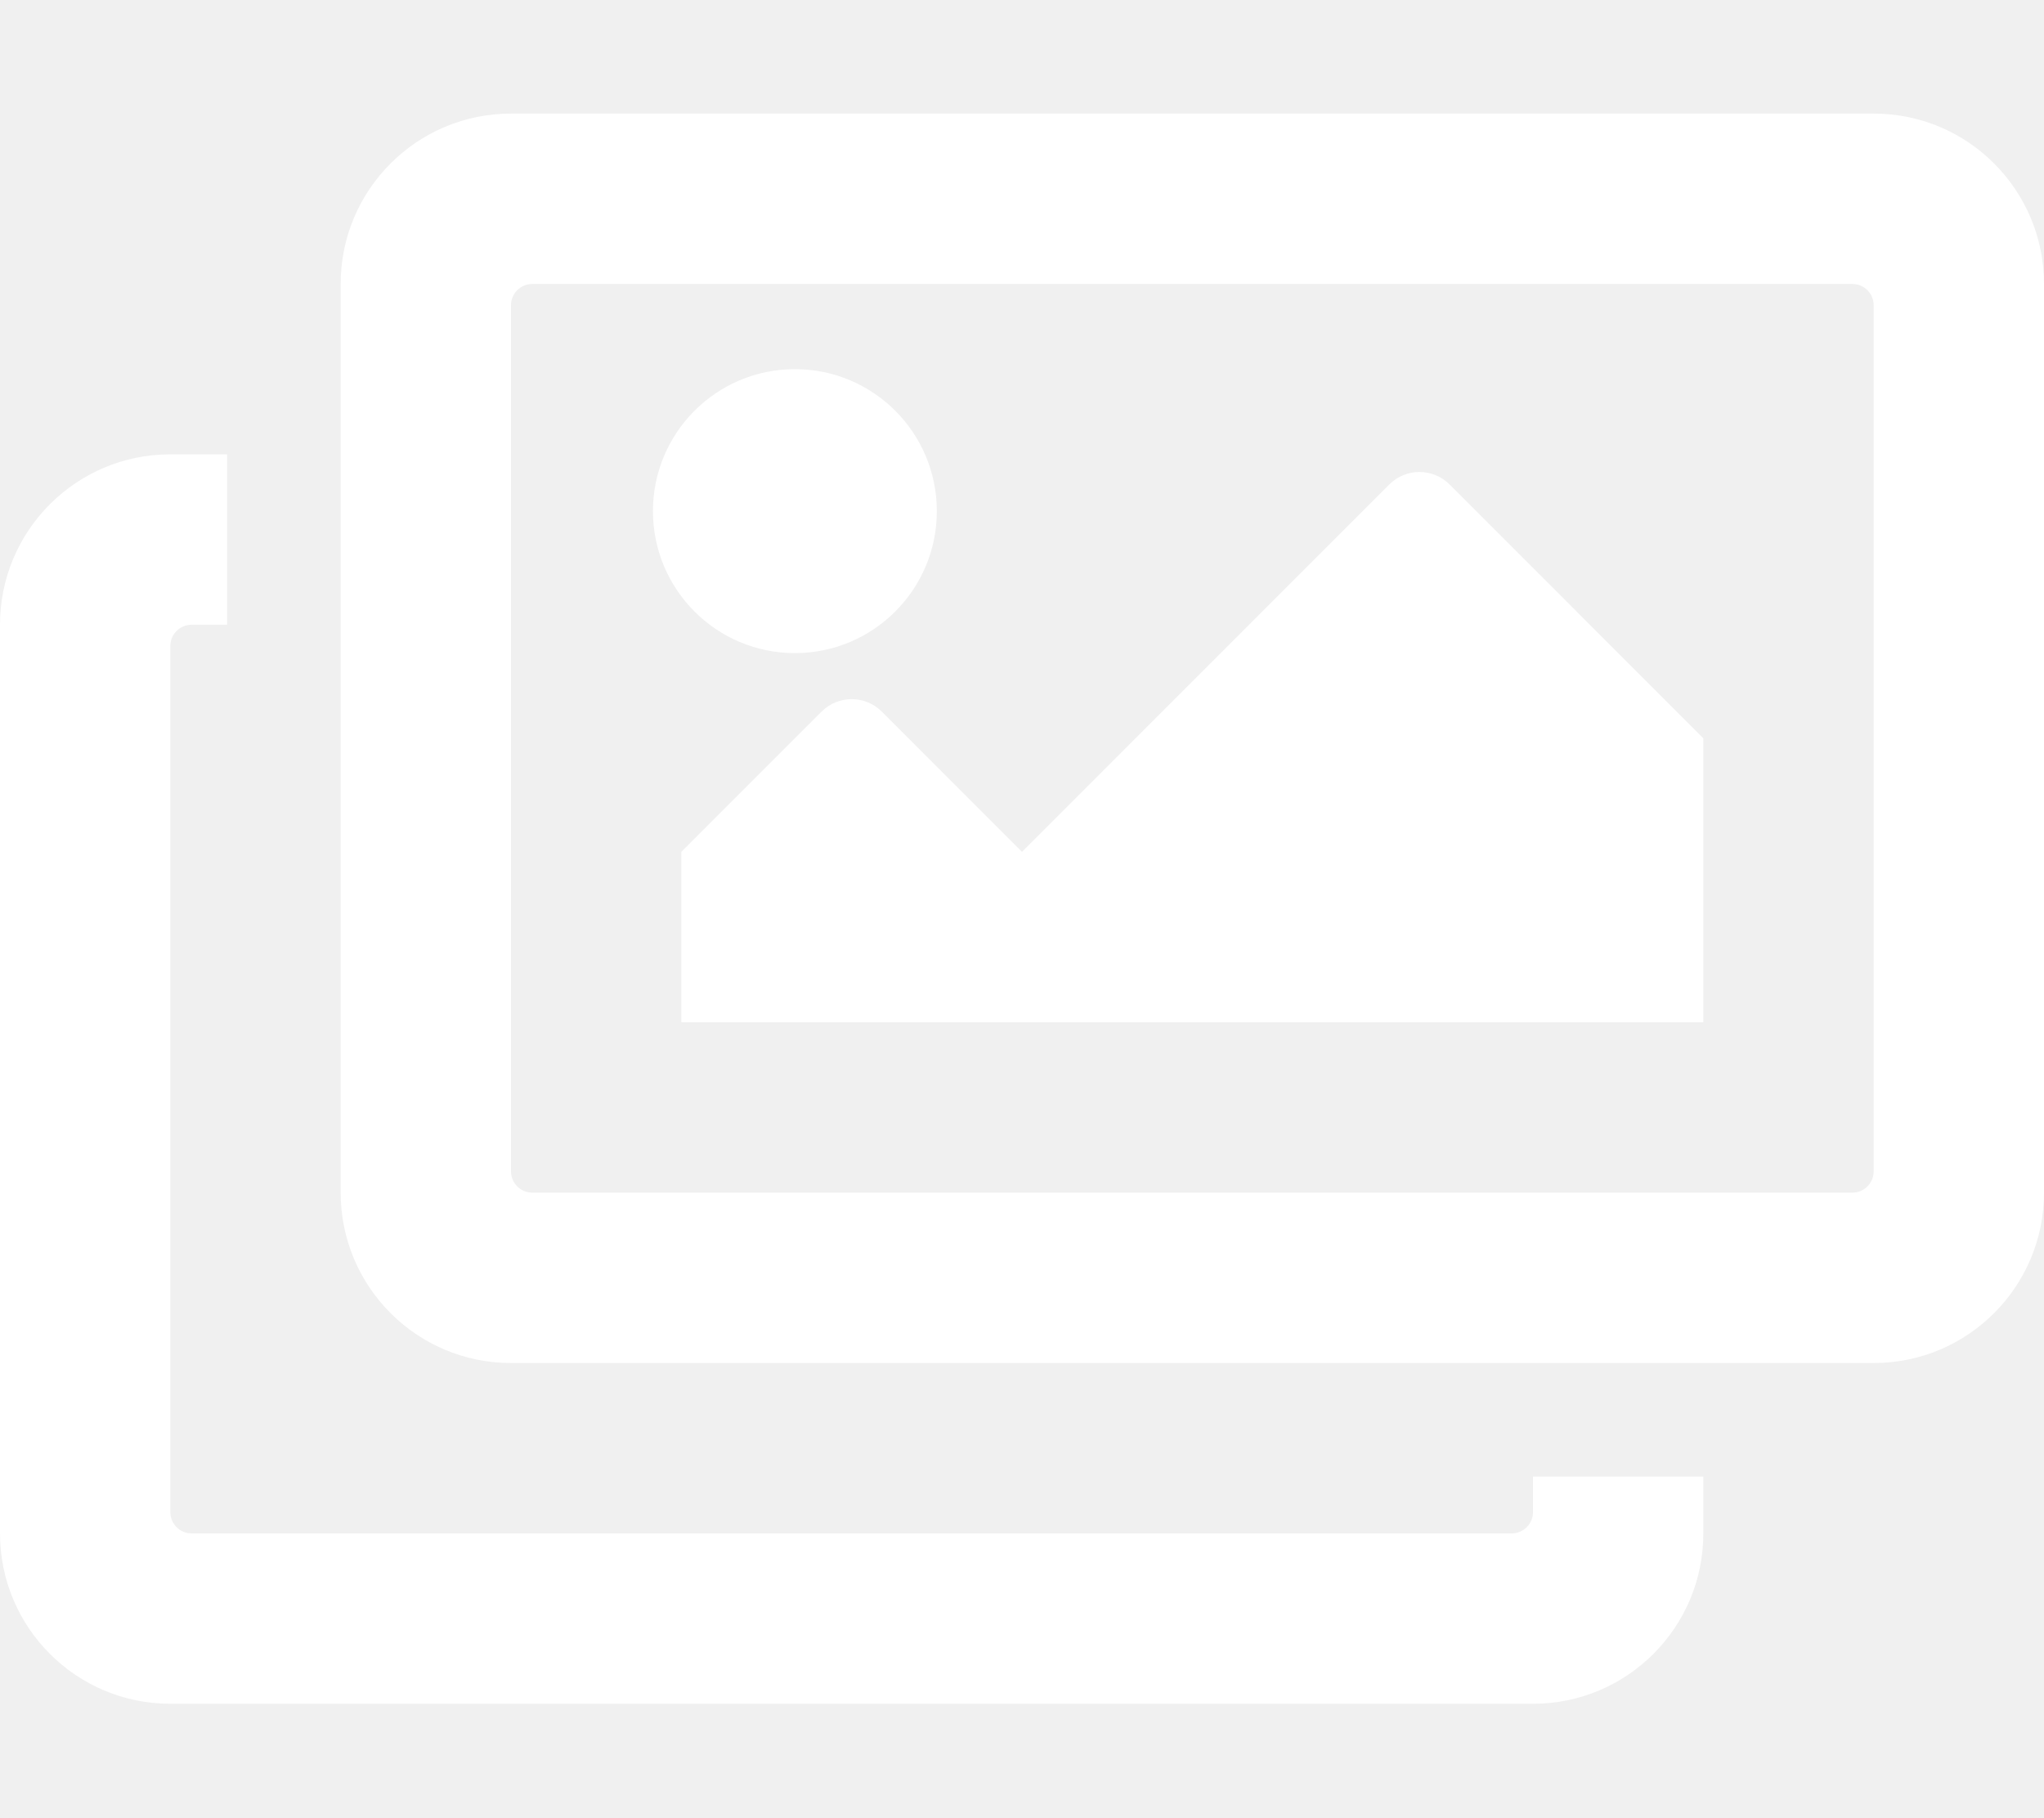
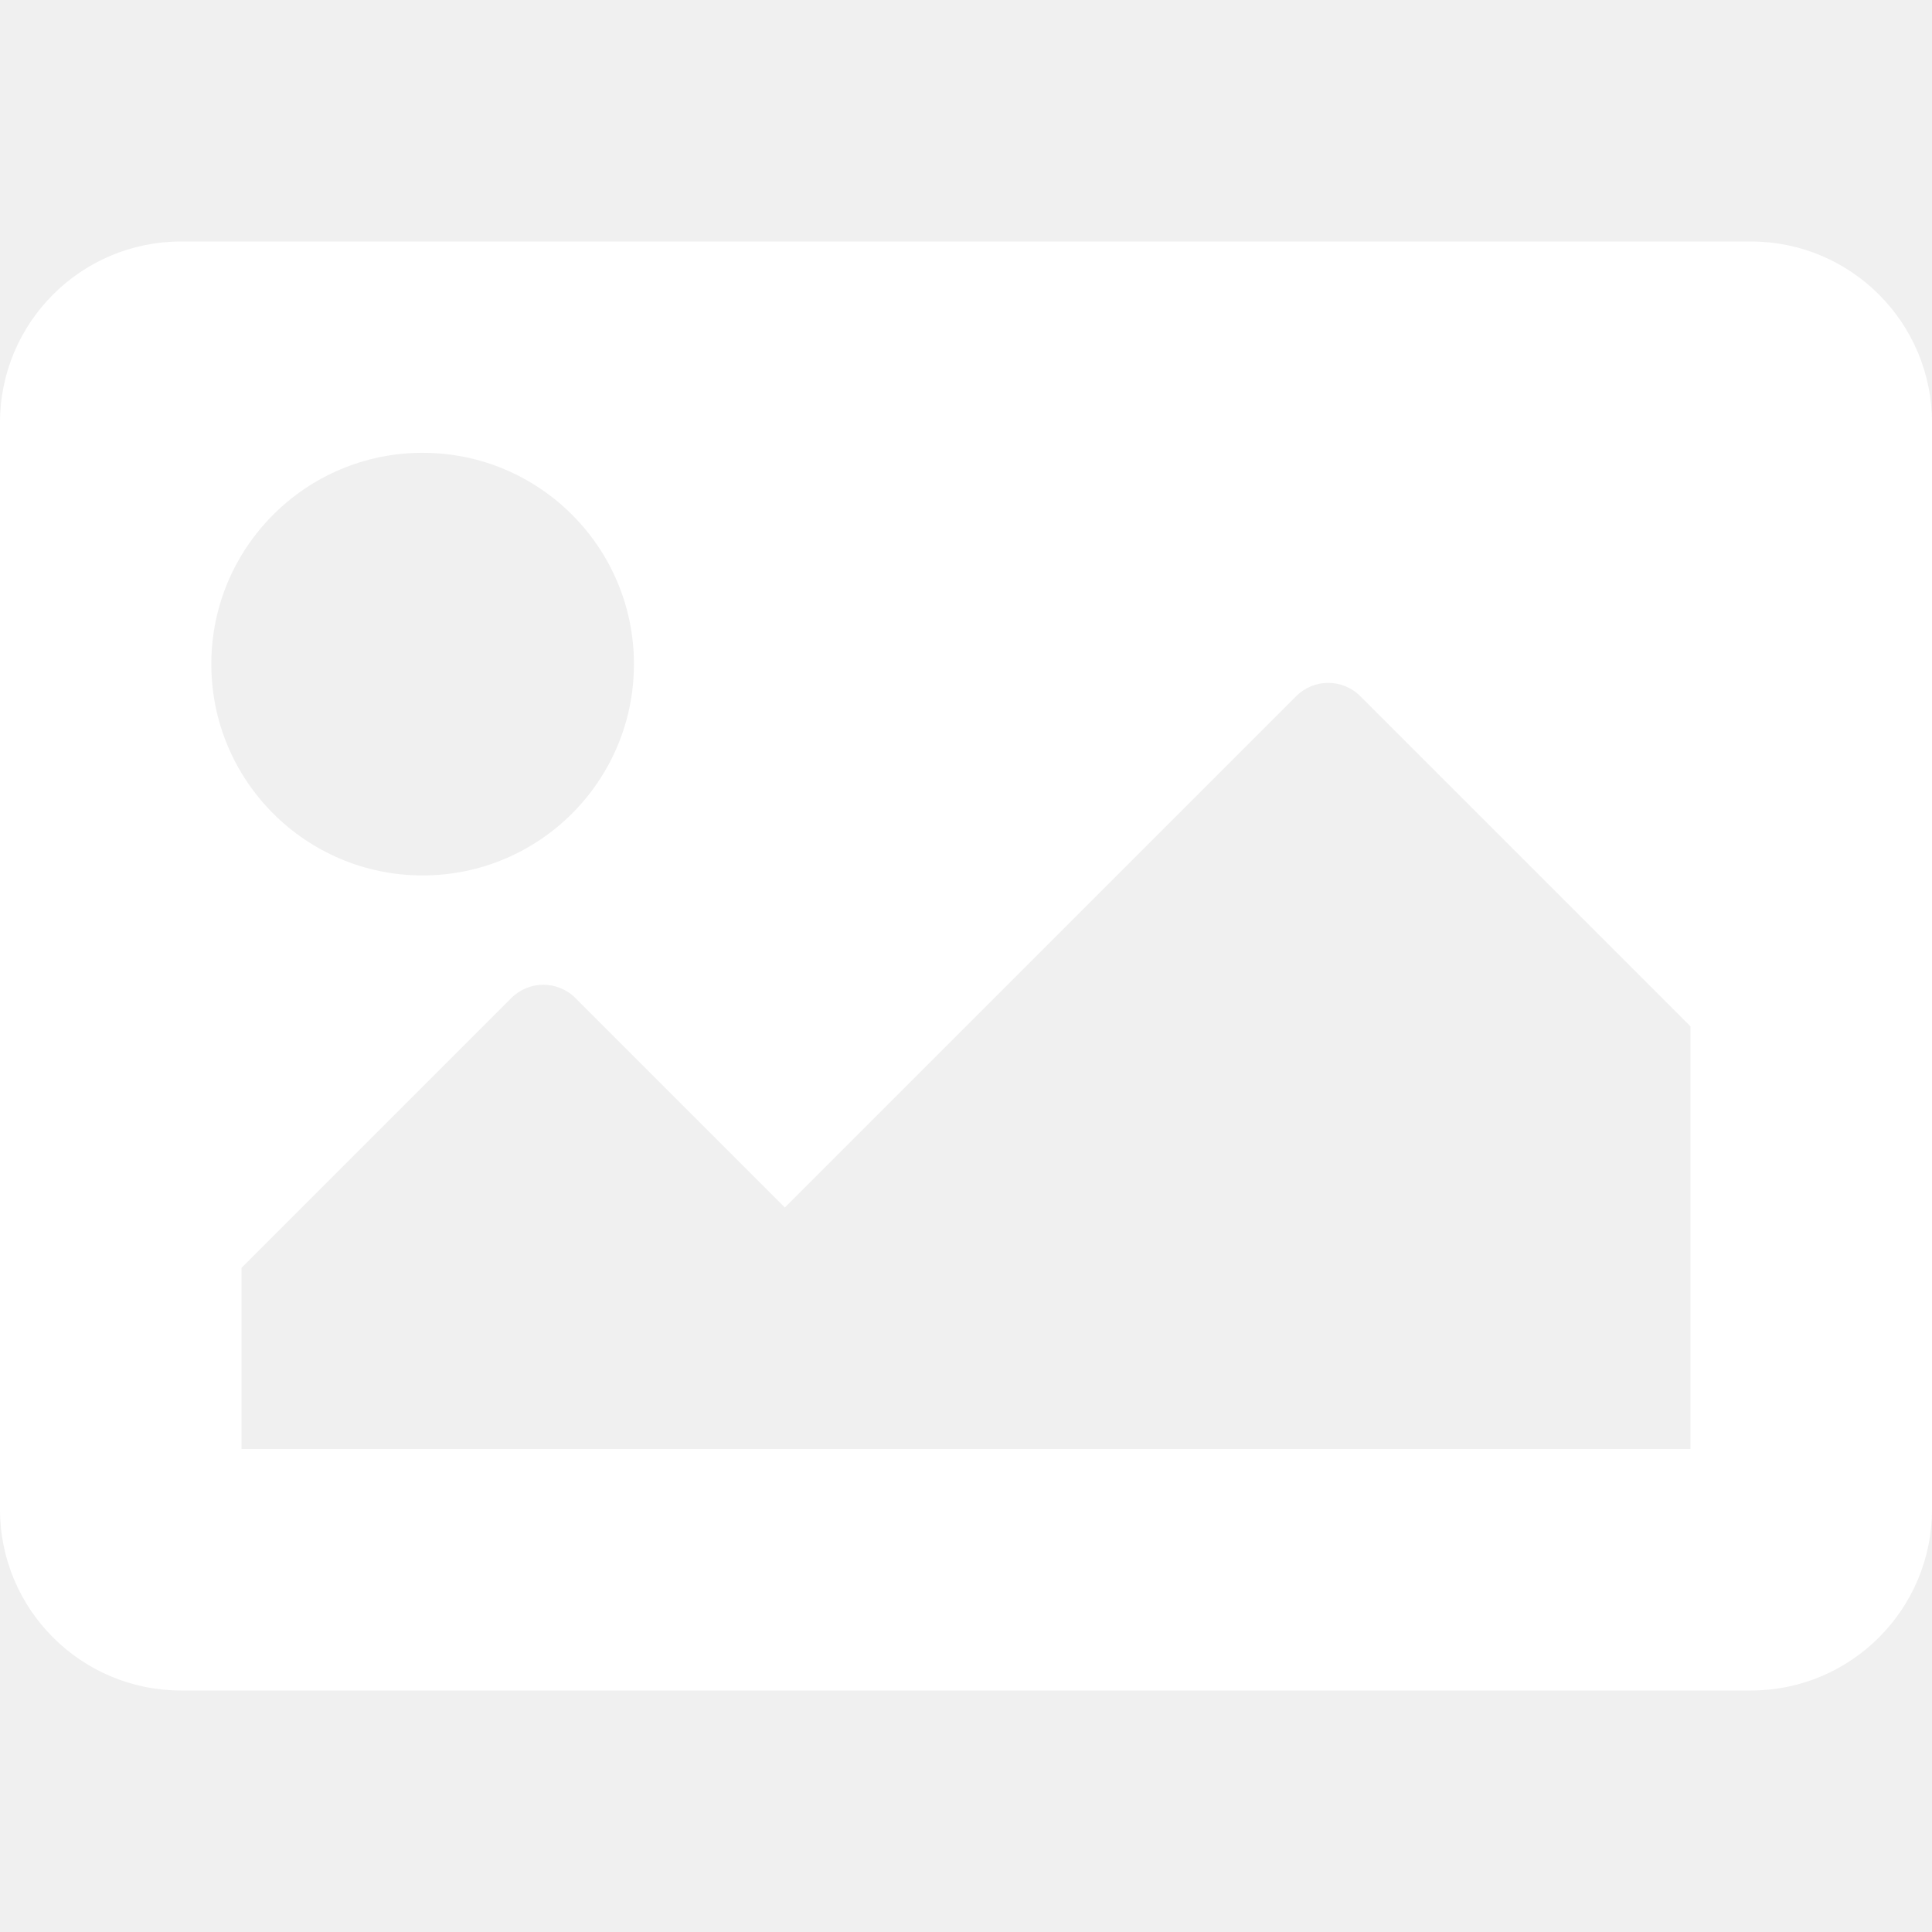
- <svg xmlns="http://www.w3.org/2000/svg" viewBox="0 0 576 512">
-   <path fill="#fff" d="M480 416v16c0 26.51-21.49 48-48 48H48c-26.51 0-48-21.49-48-48V176c0-26.51 21.49-48 48-48h16v48H54a6 6 0 0 0-6 6v244a6 6 0 0 0 6 6h372a6 6 0 0 0 6-6v-10h48zm42-336H150a6 6 0 0 0-6 6v244a6 6 0 0 0 6 6h372a6 6 0 0 0 6-6V86a6 6 0 0 0-6-6zm6-48c26.51 0 48 21.49 48 48v256c0 26.51-21.49 48-48 48H144c-26.51 0-48-21.49-48-48V80c0-26.51 21.49-48 48-48h384zM264 144c0 22.091-17.909 40-40 40s-40-17.909-40-40 17.909-40 40-40 40 17.909 40 40zm-72 96l39.515-39.515c4.686-4.686 12.284-4.686 16.971 0L288 240l103.515-103.515c4.686-4.686 12.284-4.686 16.971 0L480 208v80H192v-48z" />
+ <svg xmlns="http://www.w3.org/2000/svg" viewBox="0 0 512 512">
+   <path fill="#fff" d="M464 448H48c-26.51 0-48-21.49-48-48V112c0-26.51 21.49-48 48-48h416c26.51 0 48 21.49 48 48v288c0 26.51-21.49 48-48 48zM112 120c-30.928 0-56 25.072-56 56s25.072 56 56 56 56-25.072 56-56-25.072-56-56-56zM64 384h384V272l-87.515-87.515c-4.686-4.686-12.284-4.686-16.971 0L208 320l-55.515-55.515c-4.686-4.686-12.284-4.686-16.971 0L64 336v48z" />
</svg>
